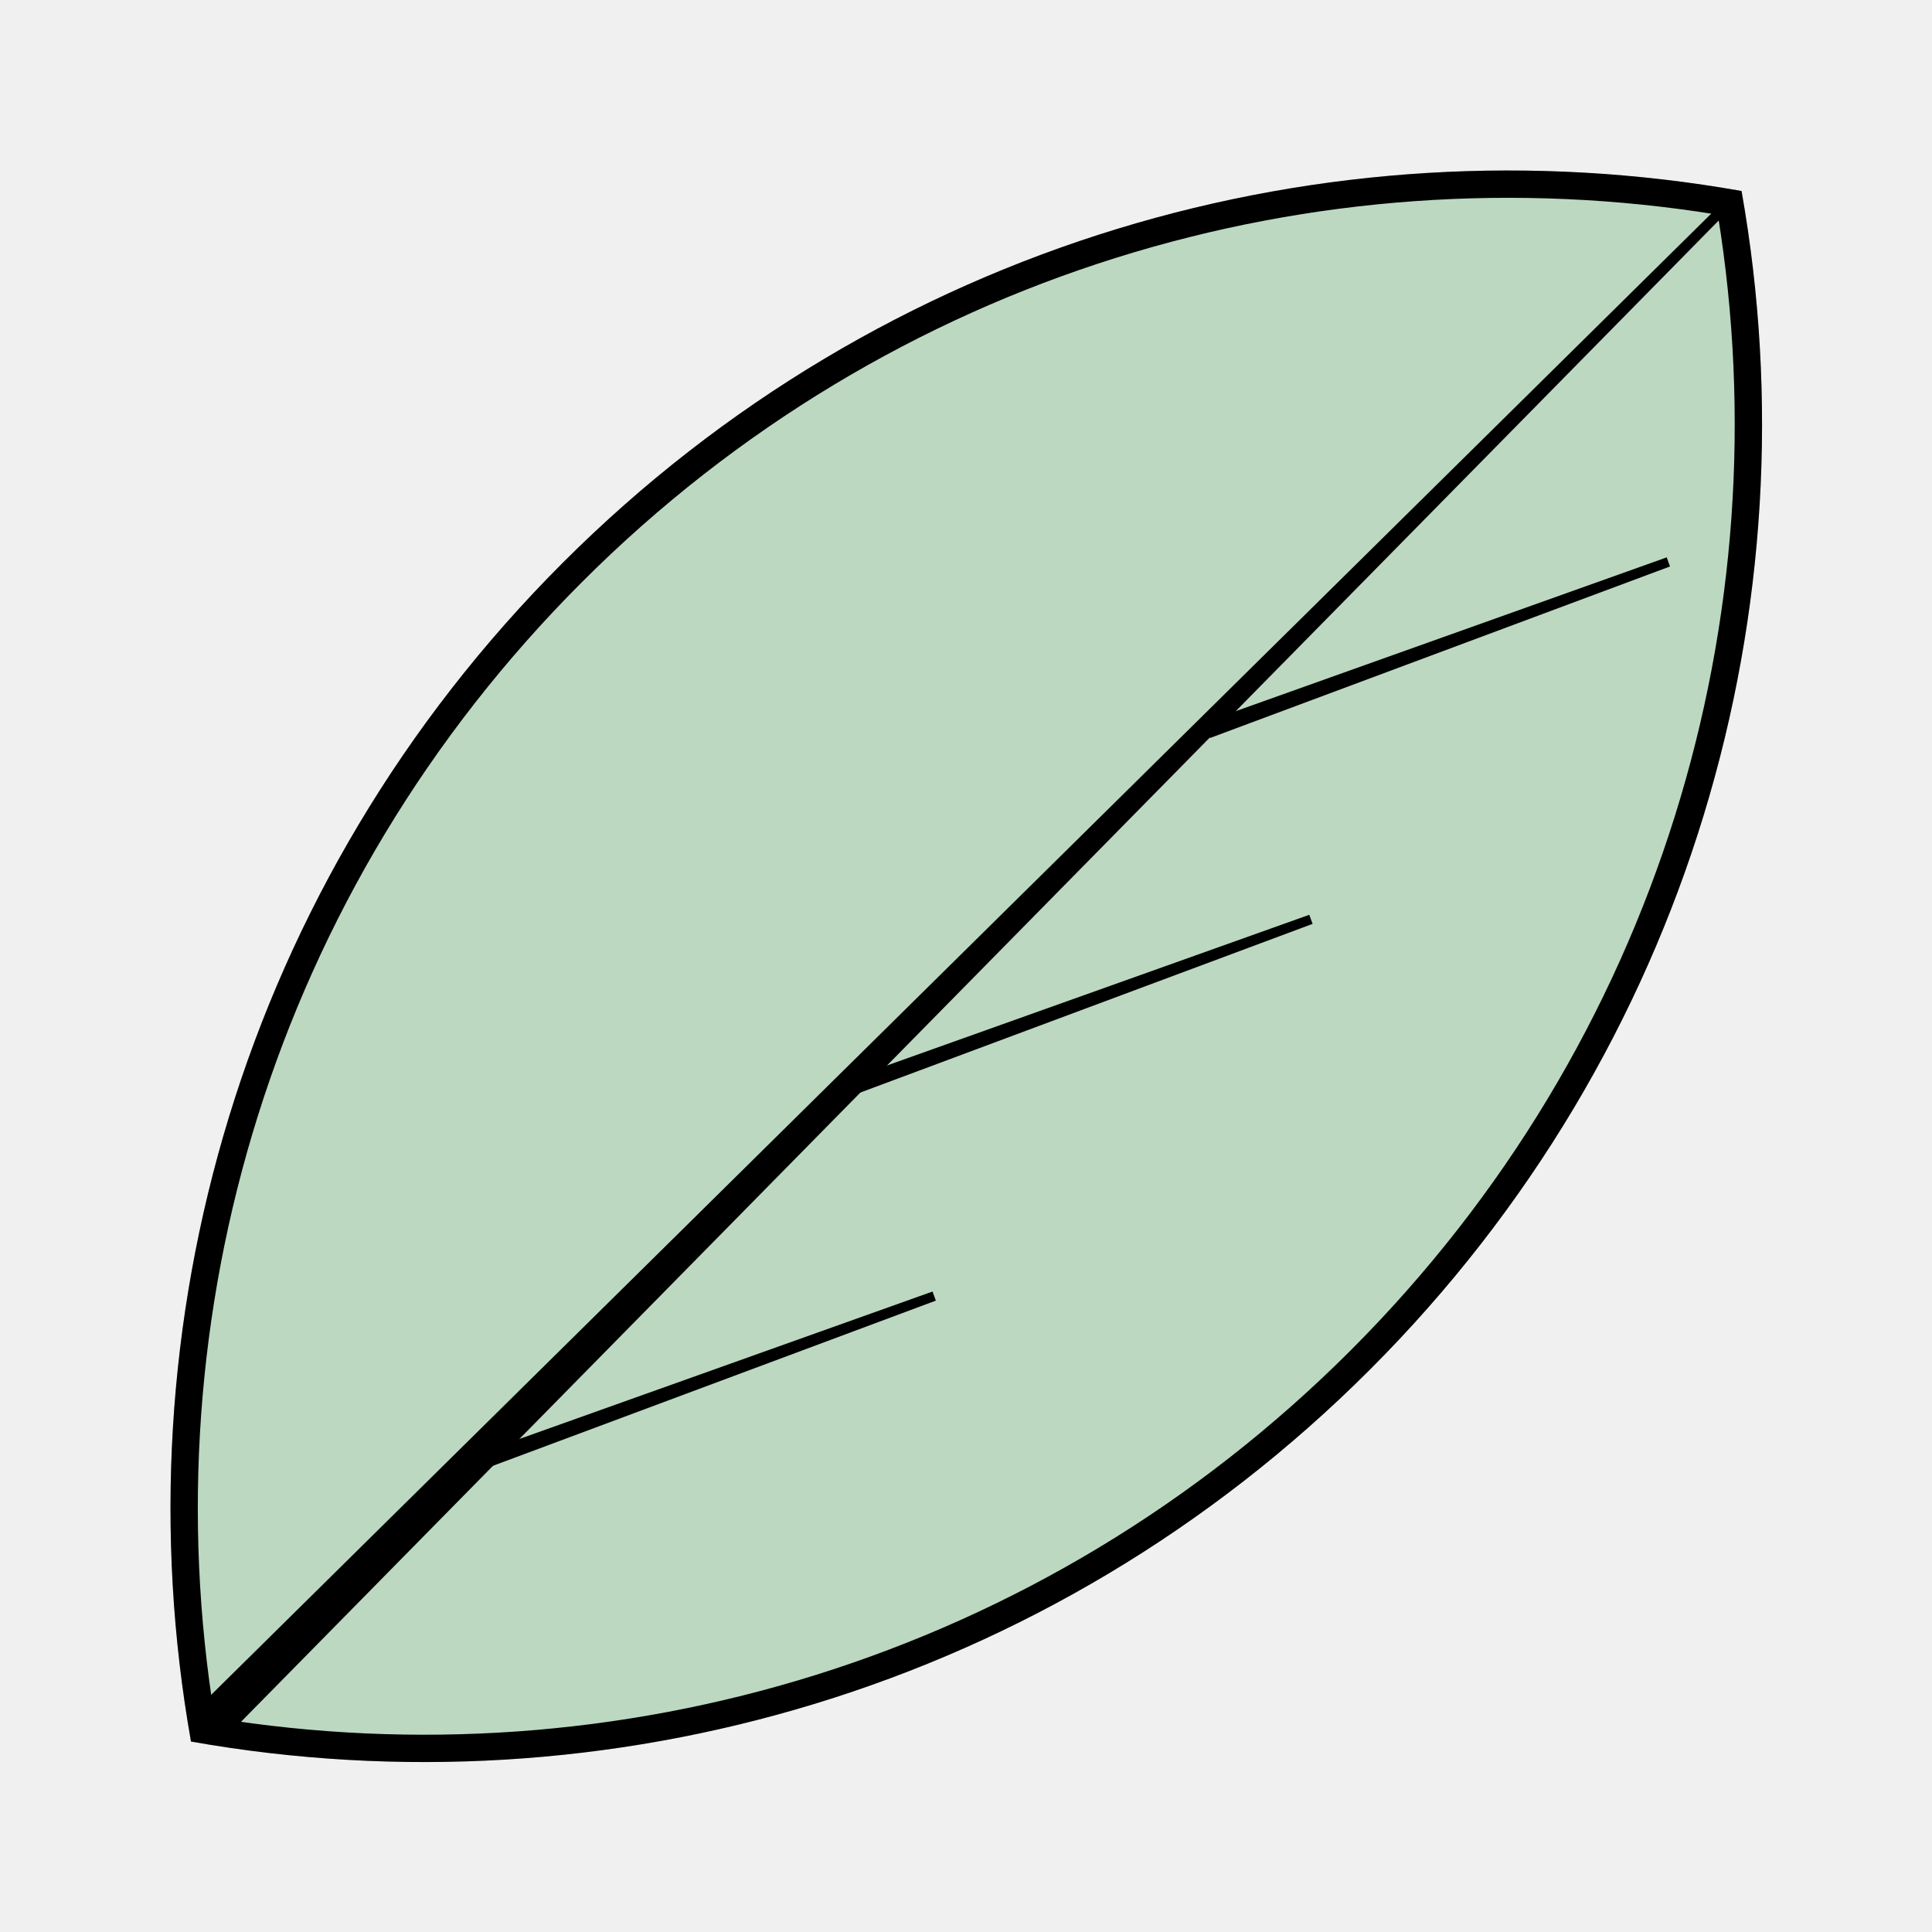
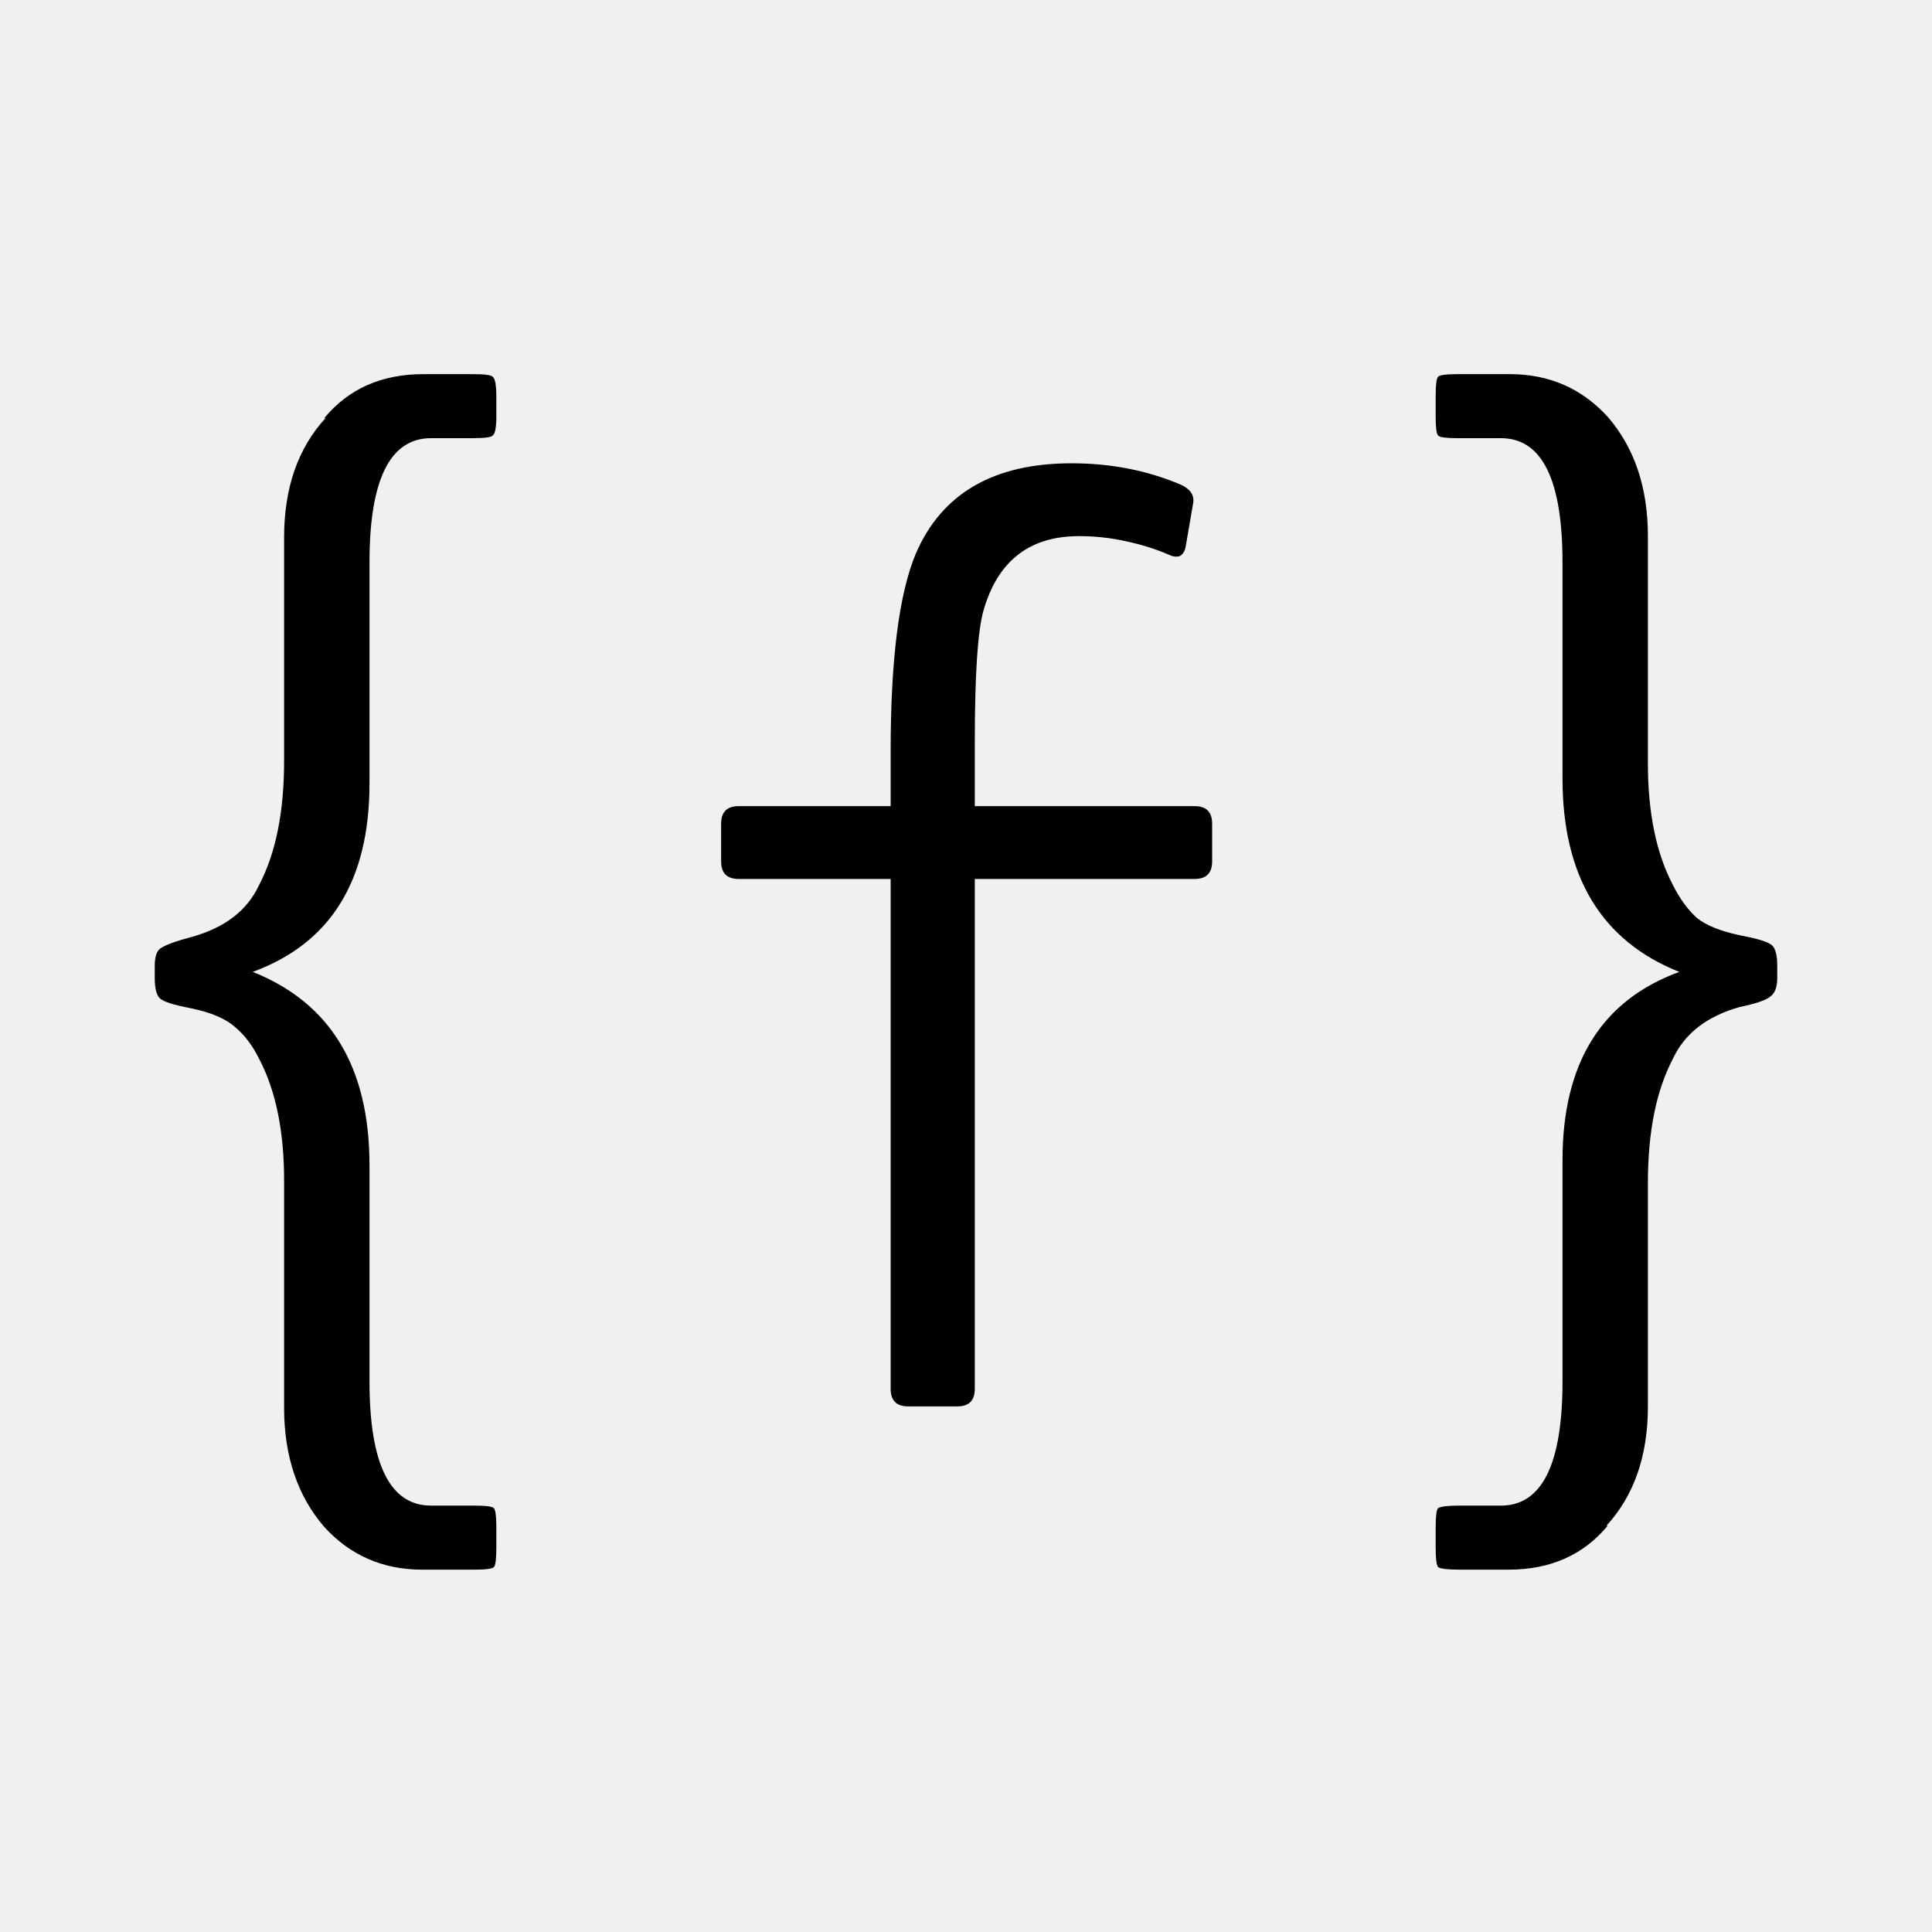
- <svg xmlns="http://www.w3.org/2000/svg" width="200" height="200" viewBox="0 0 200 200" fill="none">
-   <g clip-path="url(#clip0_602_2)">
-     <path fill-rule="evenodd" clip-rule="evenodd" d="M19.771 180.285C12.165 137.402 25.007 91.507 58.257 58.257C91.507 25.007 137.402 12.165 180.285 19.771C187.892 62.654 175.049 108.55 141.799 141.799C108.55 175.049 62.654 187.892 19.771 180.285Z" fill="#BCD8C1" />
-     <path fill-rule="evenodd" clip-rule="evenodd" d="M22.226 177.83C63.674 184.559 107.742 171.867 139.805 139.805C171.867 107.742 184.559 63.674 177.83 22.226C136.382 15.498 92.315 28.189 60.252 60.252C28.189 92.315 15.498 136.382 22.226 177.83ZM19.771 180.285C12.165 137.402 25.007 91.507 58.257 58.257C91.507 25.007 137.402 12.165 180.285 19.771C187.892 62.654 175.049 108.55 141.799 141.799C108.55 175.049 62.654 187.892 19.771 180.285Z" fill="black" />
-     <path d="M21 177L180 20L23.5 179L21 177Z" fill="black" stroke="black" stroke-miterlimit="3.869" />
-     <path d="M88.191 112.125L135.705 95.171L88.511 112.772L88.191 112.125Z" fill="black" stroke="black" stroke-miterlimit="3.869" />
-     <path d="M125.191 75.124L172.705 58.171L125.512 75.772L125.191 75.124Z" fill="black" stroke="black" stroke-miterlimit="3.869" />
-     <path d="M49.191 151.125L96.704 134.171L49.511 151.772L49.191 151.125Z" fill="black" stroke="black" stroke-miterlimit="3.869" />
+ <svg xmlns="http://www.w3.org/2000/svg" width="100" height="100" viewBox="0 0 100 100" fill="none">
+   <rect width="100" height="100" />
+   <g clip-path="url(#clip0_603_2)">
+     <rect width="100" height="100" />
+     <path d="M21.855 81.245C19.818 81.245 18.128 80.508 16.785 79.035C15.398 77.432 14.705 75.373 14.705 72.86V61.095C14.705 58.538 14.272 56.437 13.405 54.79C13.058 54.097 12.647 53.555 12.17 53.165C11.693 52.732 10.935 52.407 9.895 52.19C8.985 52.017 8.443 51.843 8.27 51.67C8.097 51.497 8.01 51.15 8.01 50.63V49.98C8.01 49.503 8.118 49.2 8.335 49.07C8.595 48.897 9.137 48.702 9.96 48.485C11.65 48.008 12.798 47.12 13.405 45.82C14.272 44.173 14.705 42.028 14.705 39.385V27.815C14.705 25.258 15.42 23.2 16.85 21.64H16.785C18.042 20.123 19.753 19.365 21.92 19.365H24.455C25.062 19.365 25.408 19.408 25.495 19.495C25.625 19.582 25.69 19.928 25.69 20.535V21.575C25.69 22.138 25.625 22.463 25.495 22.55C25.408 22.637 25.062 22.68 24.455 22.68H22.31C20.187 22.68 19.125 24.825 19.125 29.115V40.555C19.125 45.582 17.11 48.832 13.08 50.305C17.11 51.908 19.125 55.245 19.125 60.315V71.495C19.125 75.785 20.187 77.93 22.31 77.93H24.585C25.148 77.93 25.473 77.973 25.56 78.06C25.647 78.147 25.69 78.472 25.69 79.035V80.14C25.69 80.703 25.647 81.028 25.56 81.115C25.473 81.202 25.127 81.245 24.52 81.245H21.855ZM61.115 25.085C61.592 25.302 61.808 25.605 61.765 25.995L61.375 28.27C61.332 28.53 61.223 28.703 61.05 28.79C60.877 28.833 60.703 28.812 60.53 28.725C59.837 28.422 59.078 28.183 58.255 28.01C57.475 27.837 56.673 27.75 55.85 27.75C53.293 27.75 51.647 29.028 50.91 31.585C50.607 32.625 50.455 34.9 50.455 38.41V41.725H61.83C62.437 41.725 62.74 42.028 62.74 42.635V44.585C62.74 45.192 62.437 45.495 61.83 45.495H50.455V71.885C50.455 72.492 50.152 72.795 49.545 72.795H47.01C46.403 72.795 46.1 72.492 46.1 71.885V45.495H38.235C37.628 45.495 37.325 45.192 37.325 44.585V42.635C37.325 42.028 37.628 41.725 38.235 41.725H46.1V38.865C46.1 34.142 46.533 30.74 47.4 28.66C48.743 25.54 51.43 23.98 55.46 23.98C57.497 23.98 59.382 24.348 61.115 25.085ZM78.145 19.365C80.182 19.365 81.872 20.102 83.215 21.575C84.602 23.178 85.295 25.237 85.295 27.75V39.515C85.295 42.072 85.728 44.173 86.595 45.82C86.942 46.513 87.353 47.077 87.83 47.51C88.307 47.9 89.065 48.203 90.105 48.42C91.015 48.593 91.557 48.767 91.73 48.94C91.903 49.113 91.99 49.46 91.99 49.98V50.63C91.99 51.107 91.86 51.432 91.6 51.605C91.383 51.778 90.863 51.952 90.04 52.125C88.35 52.602 87.202 53.49 86.595 54.79C85.728 56.437 85.295 58.582 85.295 61.225V72.795C85.295 75.352 84.58 77.41 83.15 78.97H83.215C81.958 80.487 80.247 81.245 78.08 81.245H75.545C74.938 81.245 74.57 81.202 74.44 81.115C74.353 81.028 74.31 80.682 74.31 80.075V79.035C74.31 78.472 74.353 78.147 74.44 78.06C74.57 77.973 74.938 77.93 75.545 77.93H77.69C79.813 77.93 80.875 75.785 80.875 71.495V60.055C80.875 55.028 82.89 51.778 86.92 50.305C82.89 48.702 80.875 45.365 80.875 40.295V29.115C80.875 24.825 79.813 22.68 77.69 22.68H75.415C74.852 22.68 74.527 22.637 74.44 22.55C74.353 22.463 74.31 22.138 74.31 21.575V20.47C74.31 19.907 74.353 19.582 74.44 19.495C74.527 19.408 74.873 19.365 75.48 19.365H78.145Z" fill="black" />
  </g>
  <defs>
-     <clipPath id="clip0_602_2">
-       <rect width="200" height="200" fill="white" />
+     <clipPath id="clip0_603_2">
+       <rect width="100" height="100" />
    </clipPath>
  </defs>
</svg>
